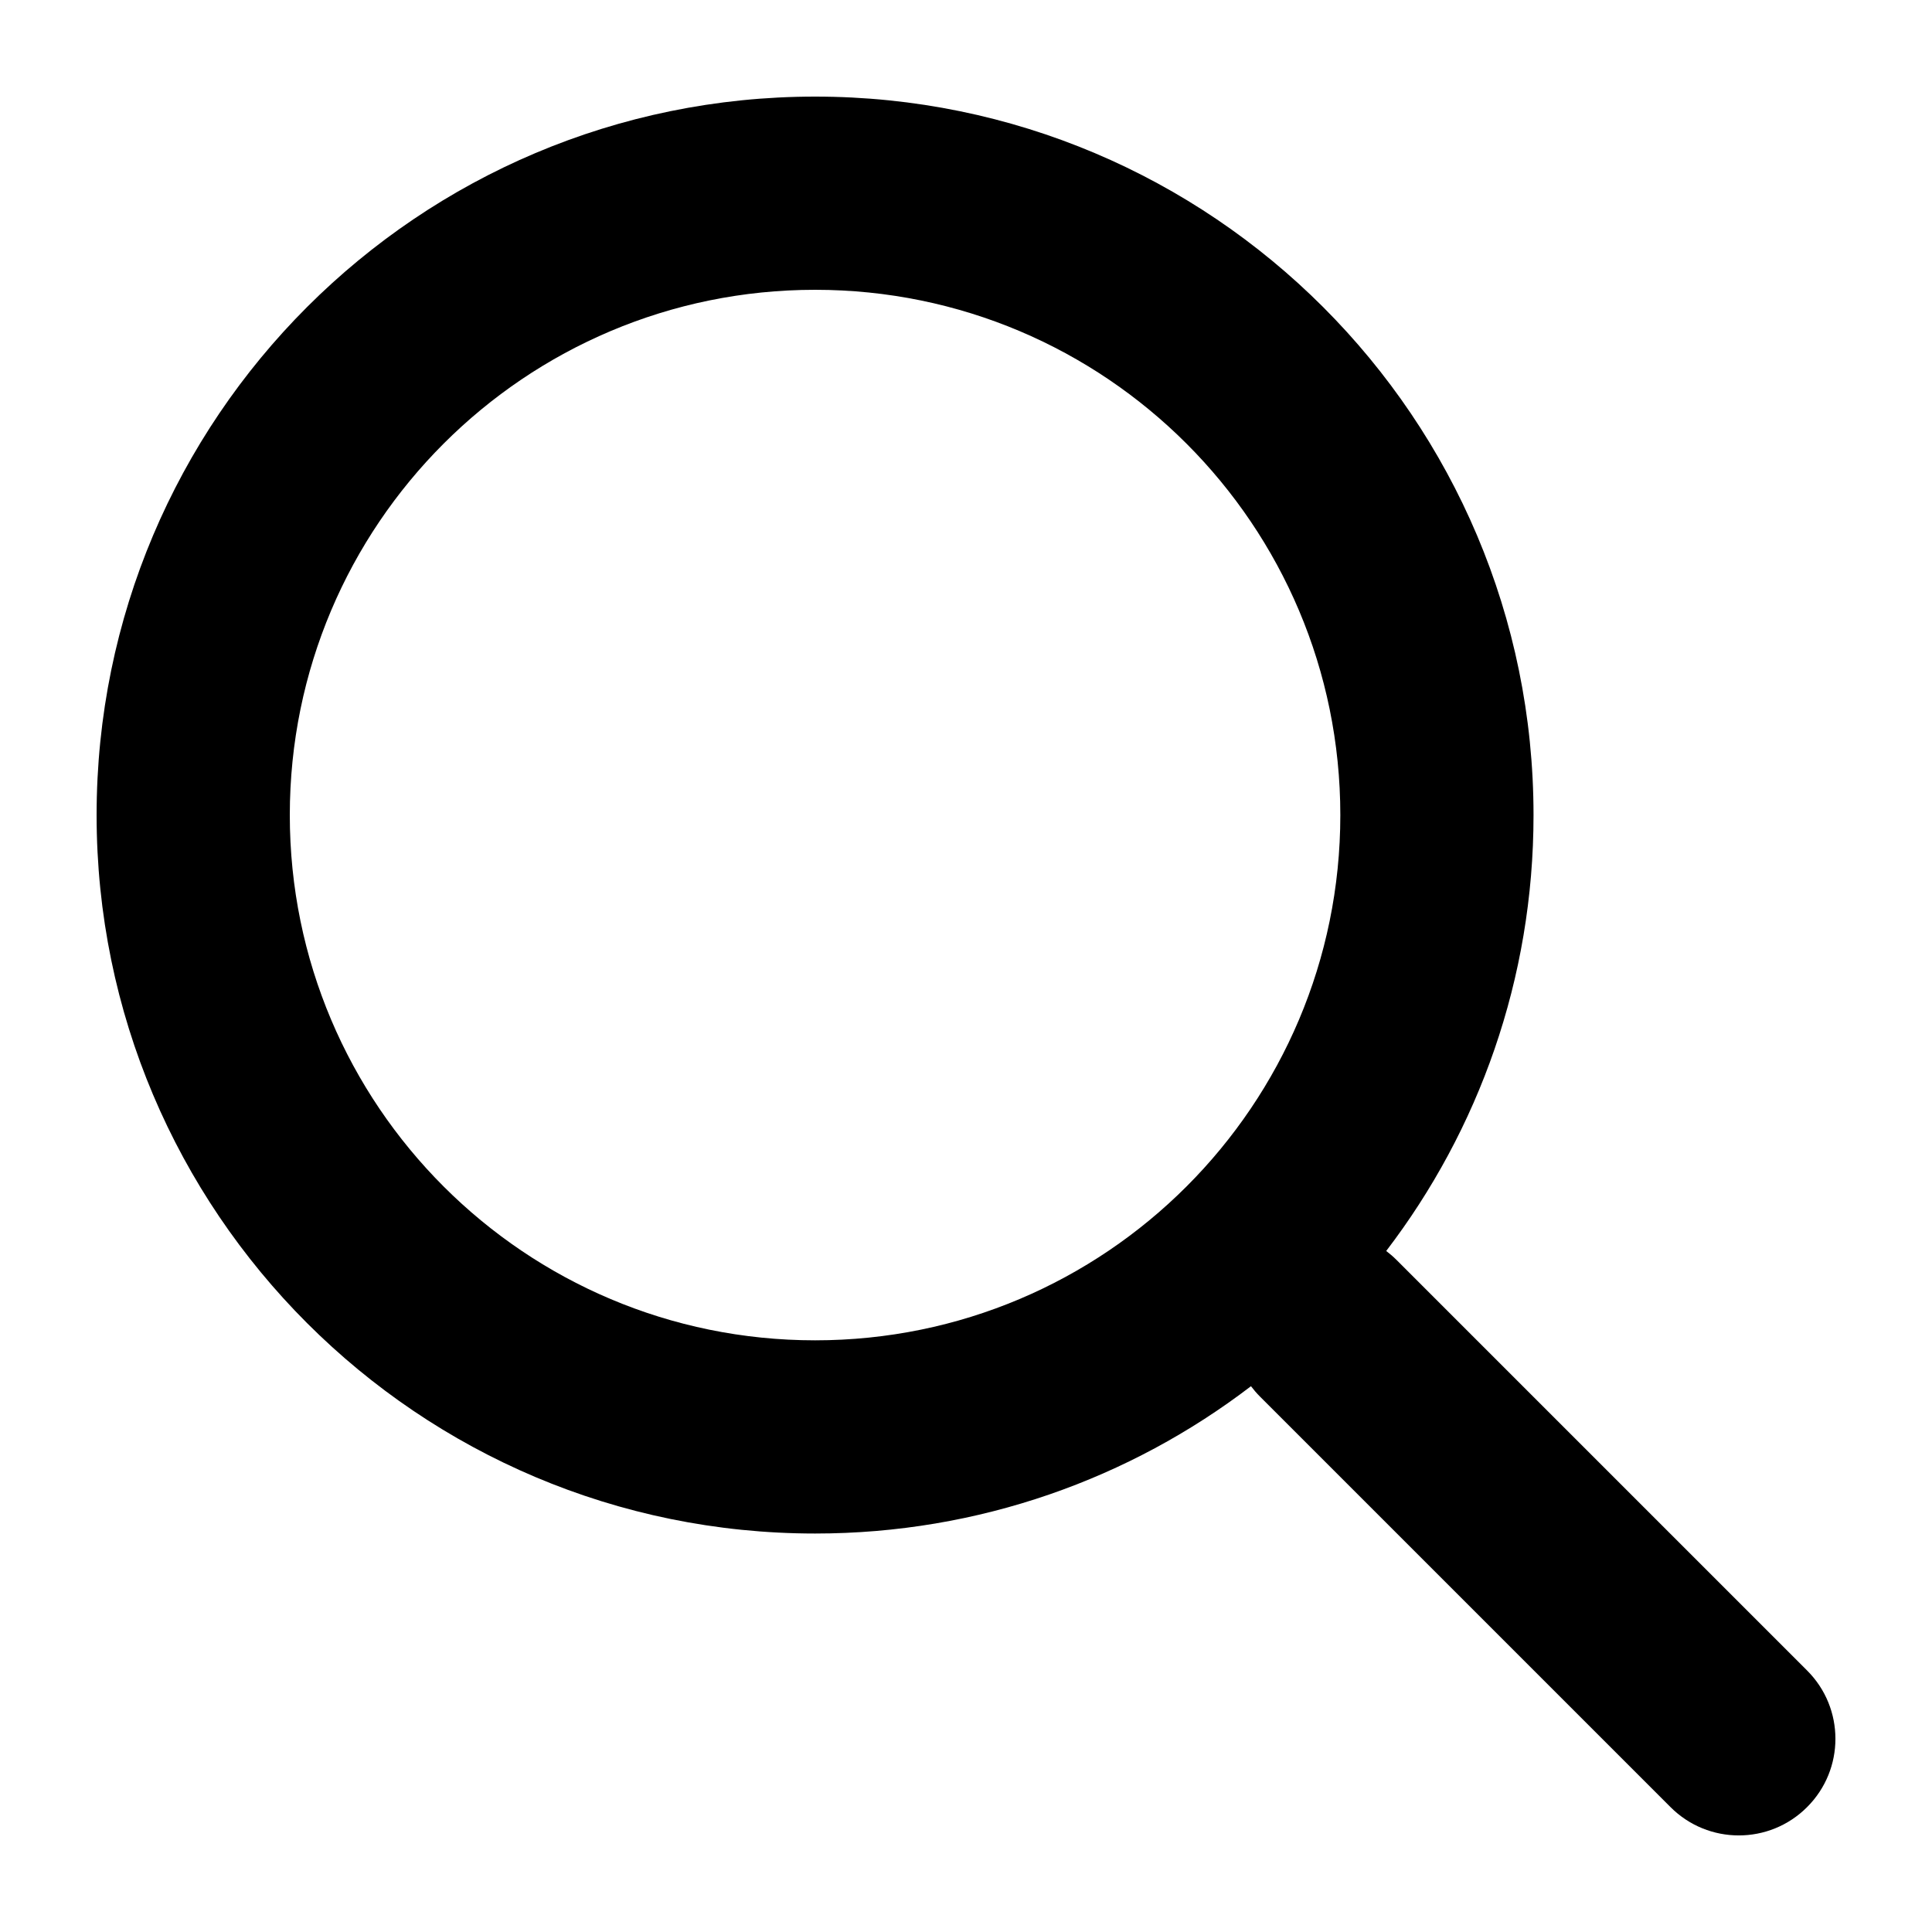
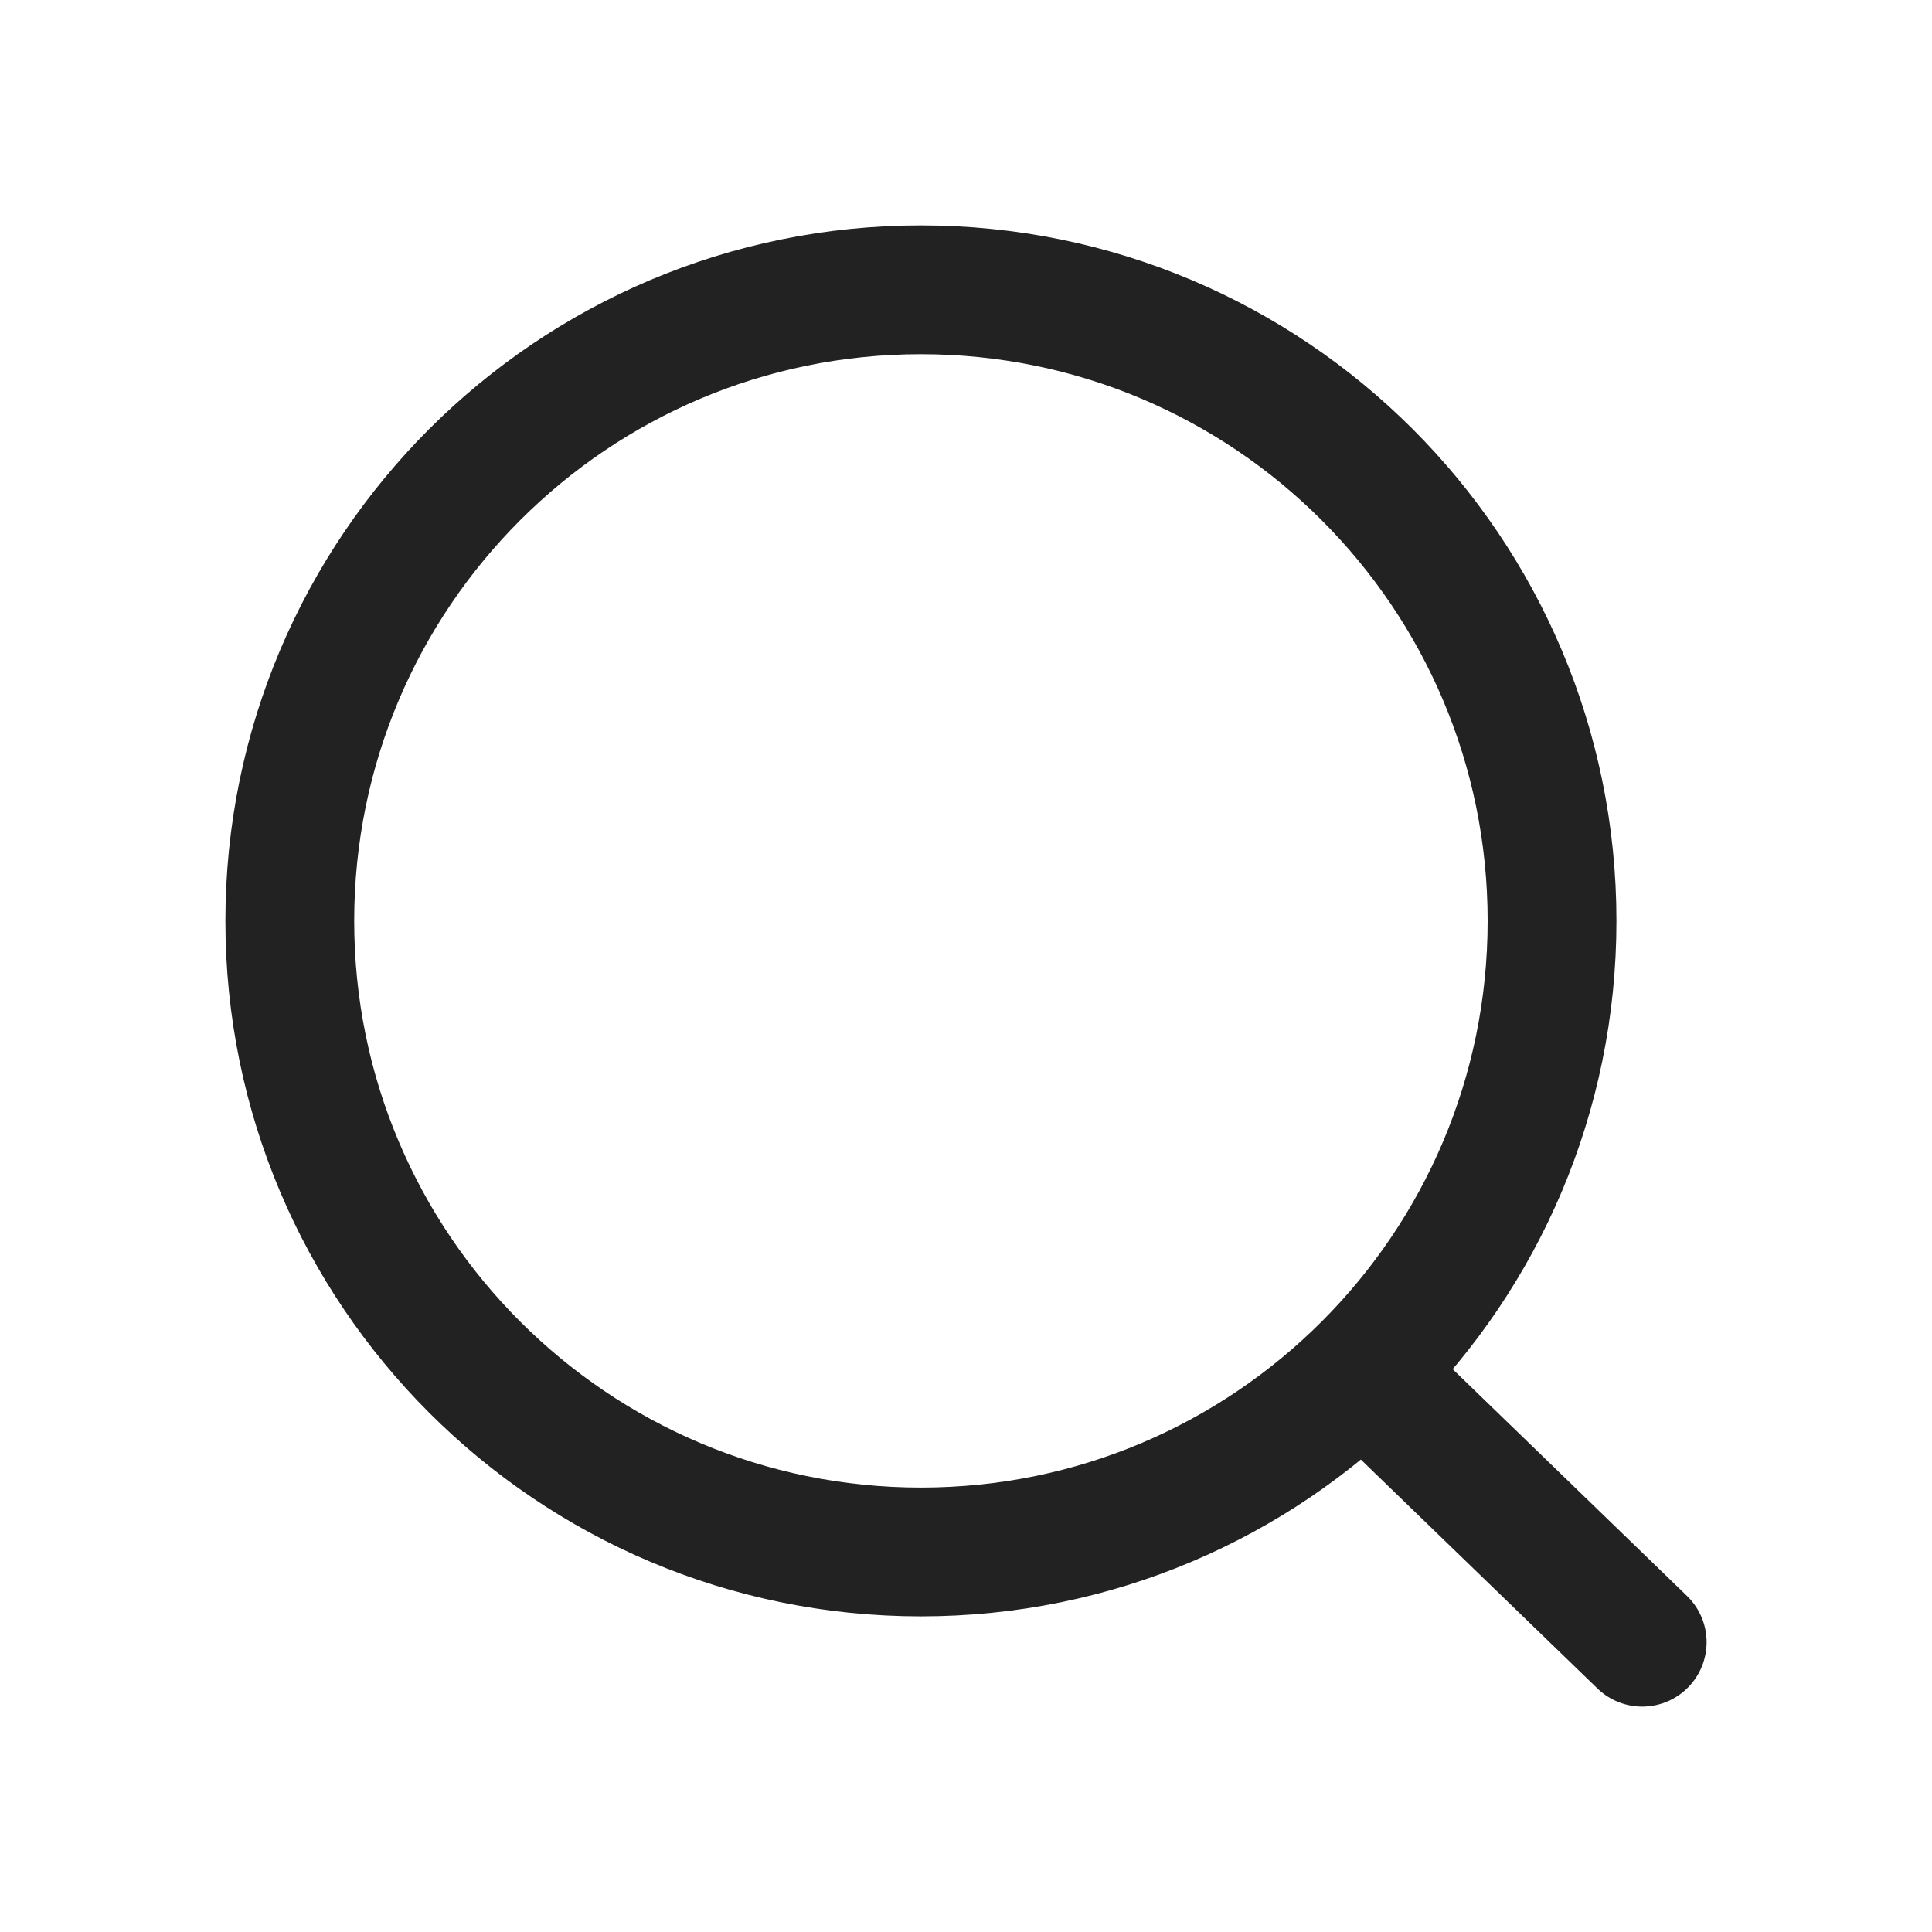
- <svg xmlns="http://www.w3.org/2000/svg" width="20" height="20" viewBox="0 0 20 20" fill="none">
-   <path fill-rule="evenodd" clip-rule="evenodd" d="M13.875 8.438C13.875 11.441 11.441 13.875 8.438 13.875C5.434 13.875 3 11.441 3 8.438C3 5.434 5.434 3 8.438 3C11.441 3 13.875 5.434 13.875 8.438ZM12.95 14.35C11.698 15.307 10.134 15.875 8.438 15.875C4.33 15.875 1 12.545 1 8.438C1 4.33 4.33 1 8.438 1C12.545 1 15.875 4.33 15.875 8.438C15.875 10.134 15.307 11.698 14.35 12.95C14.387 12.978 14.423 13.009 14.457 13.043L18.707 17.293C19.098 17.683 19.098 18.317 18.707 18.707C18.317 19.098 17.683 19.098 17.293 18.707L13.043 14.457C13.009 14.423 12.978 14.387 12.95 14.35Z" fill="black" />
+ <svg xmlns="http://www.w3.org/2000/svg" width="30" height="30" viewBox="0 0 30 30" fill="none">
+   <path d="M21.159 21.299L25.5 25.5M24.1 14.3C24.1 19.712 19.712 24.099 14.3 24.099C8.888 24.099 4.5 19.712 4.5 14.3C4.5 8.887 8.888 4.5 14.3 4.5C19.712 4.5 24.1 8.887 24.1 14.3Z" stroke="#222222" stroke-width="2" stroke-linecap="round" />
</svg>
